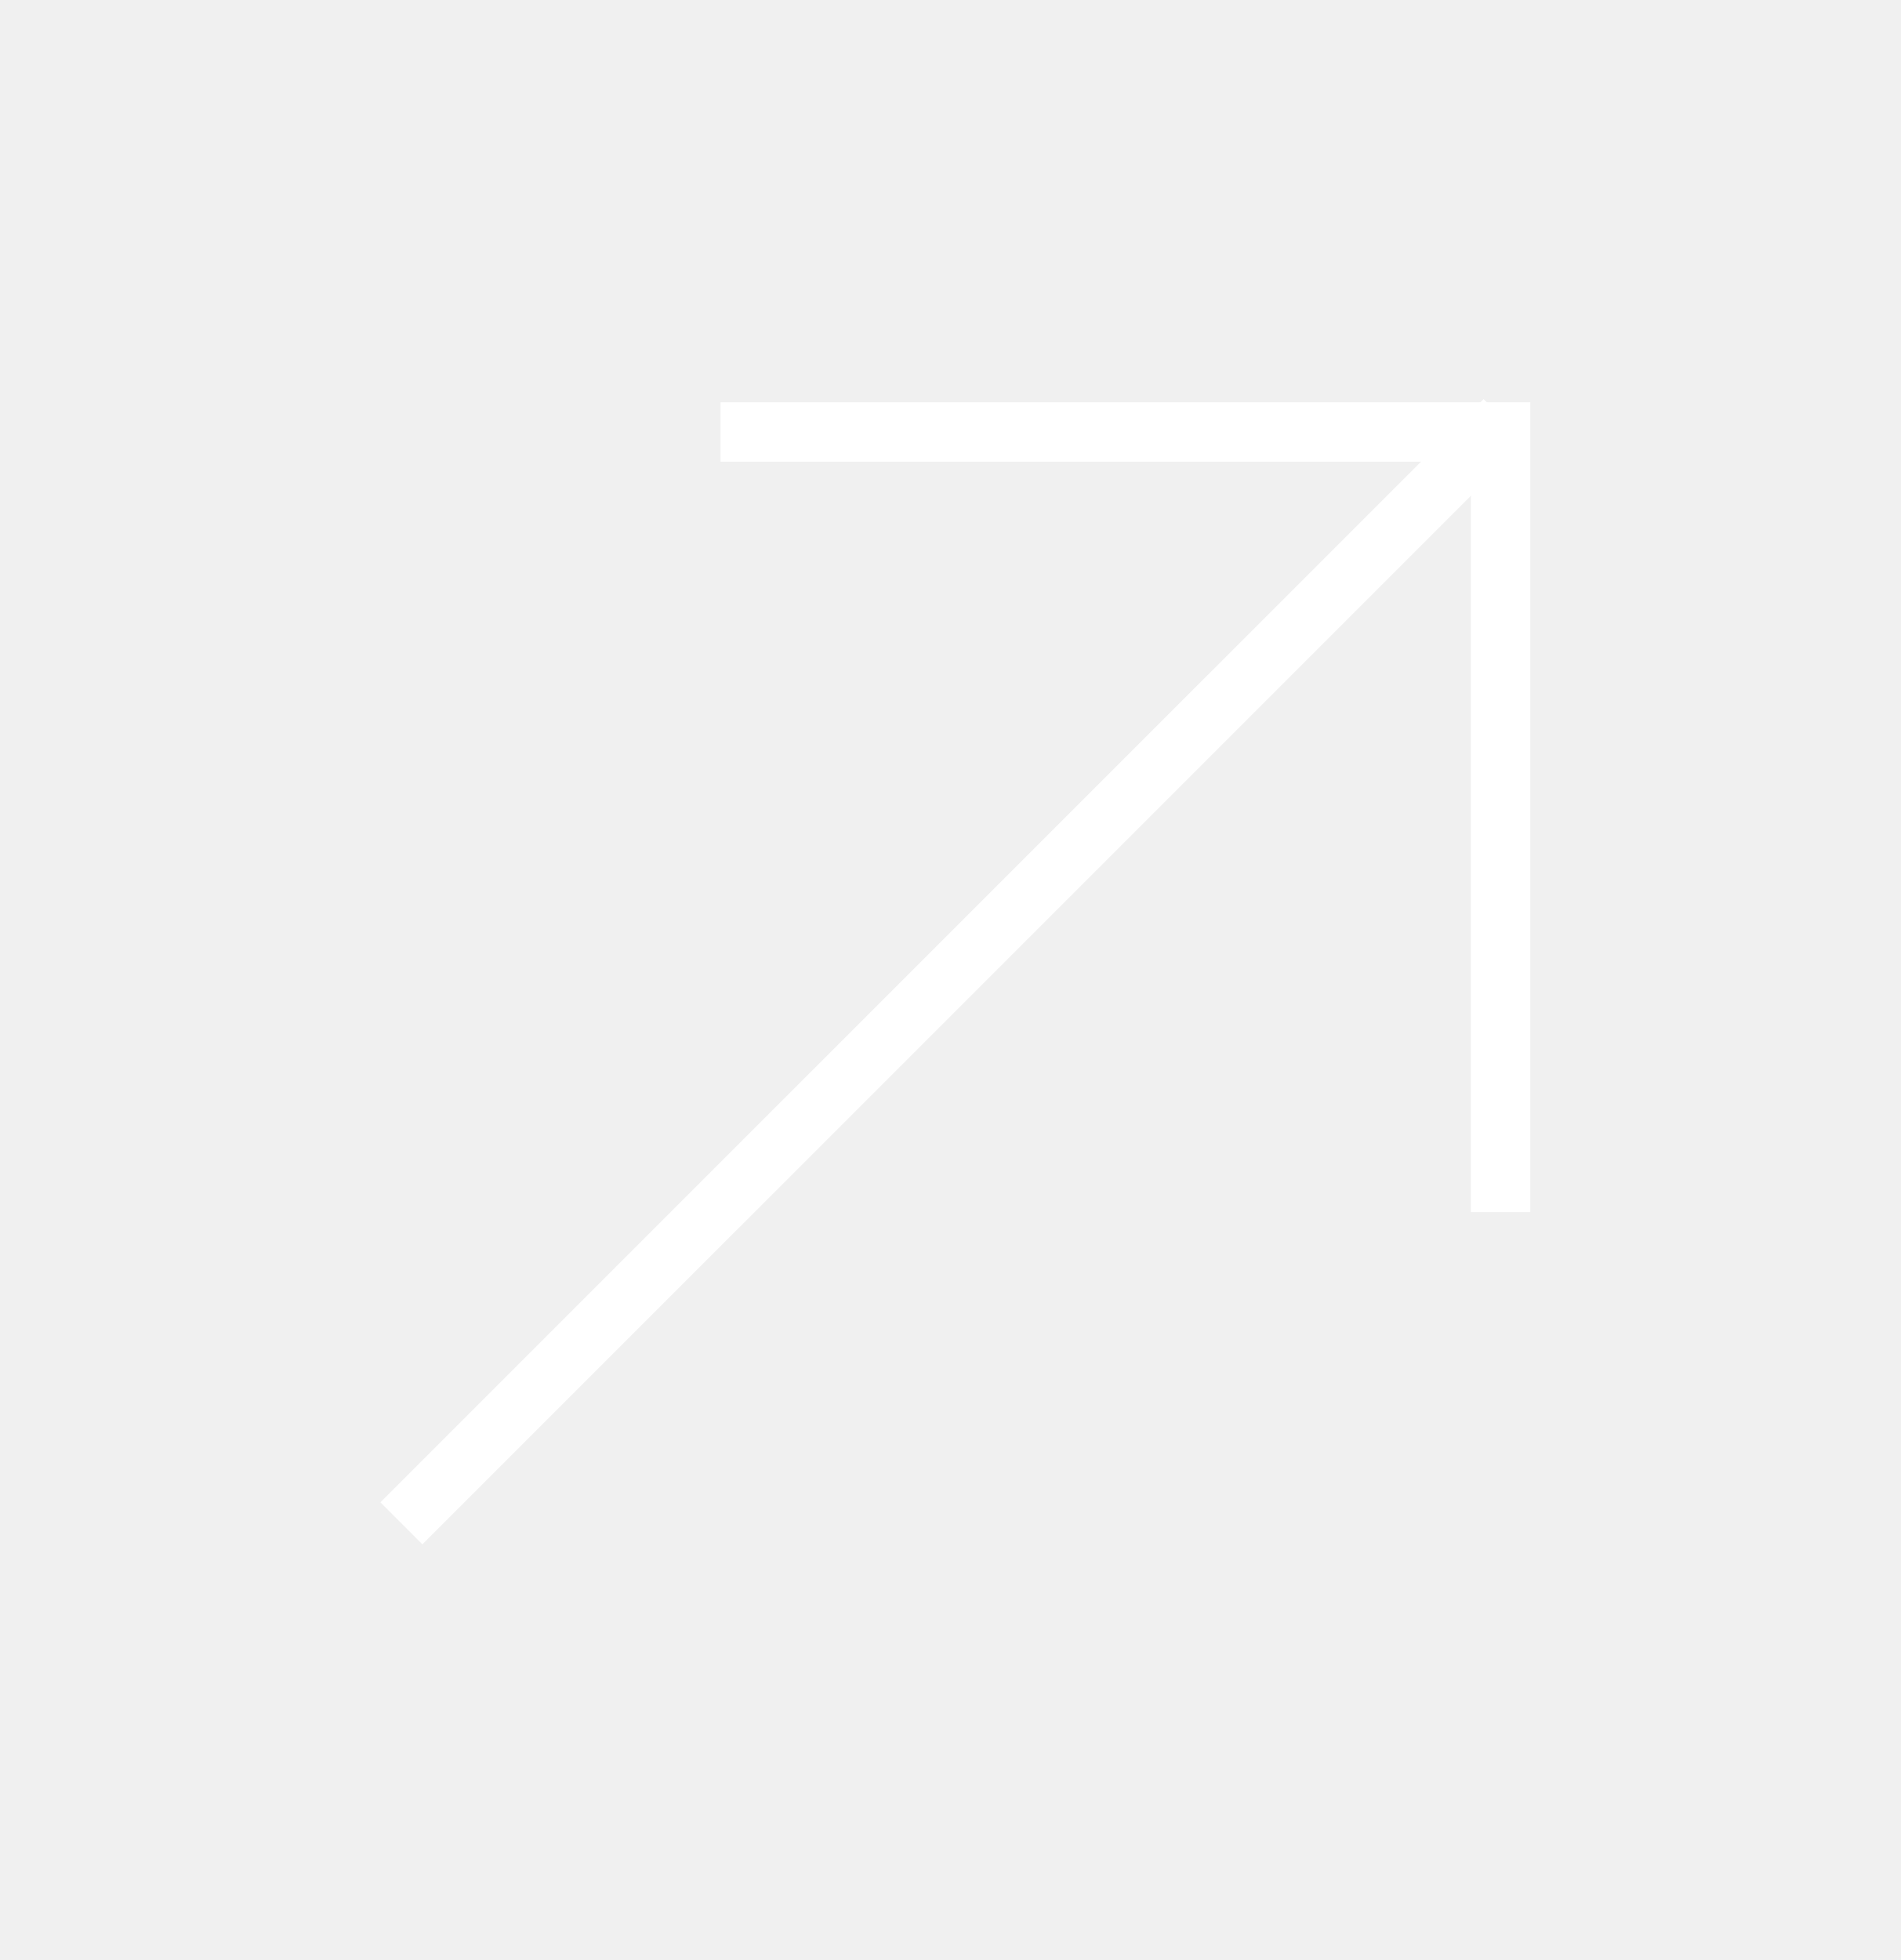
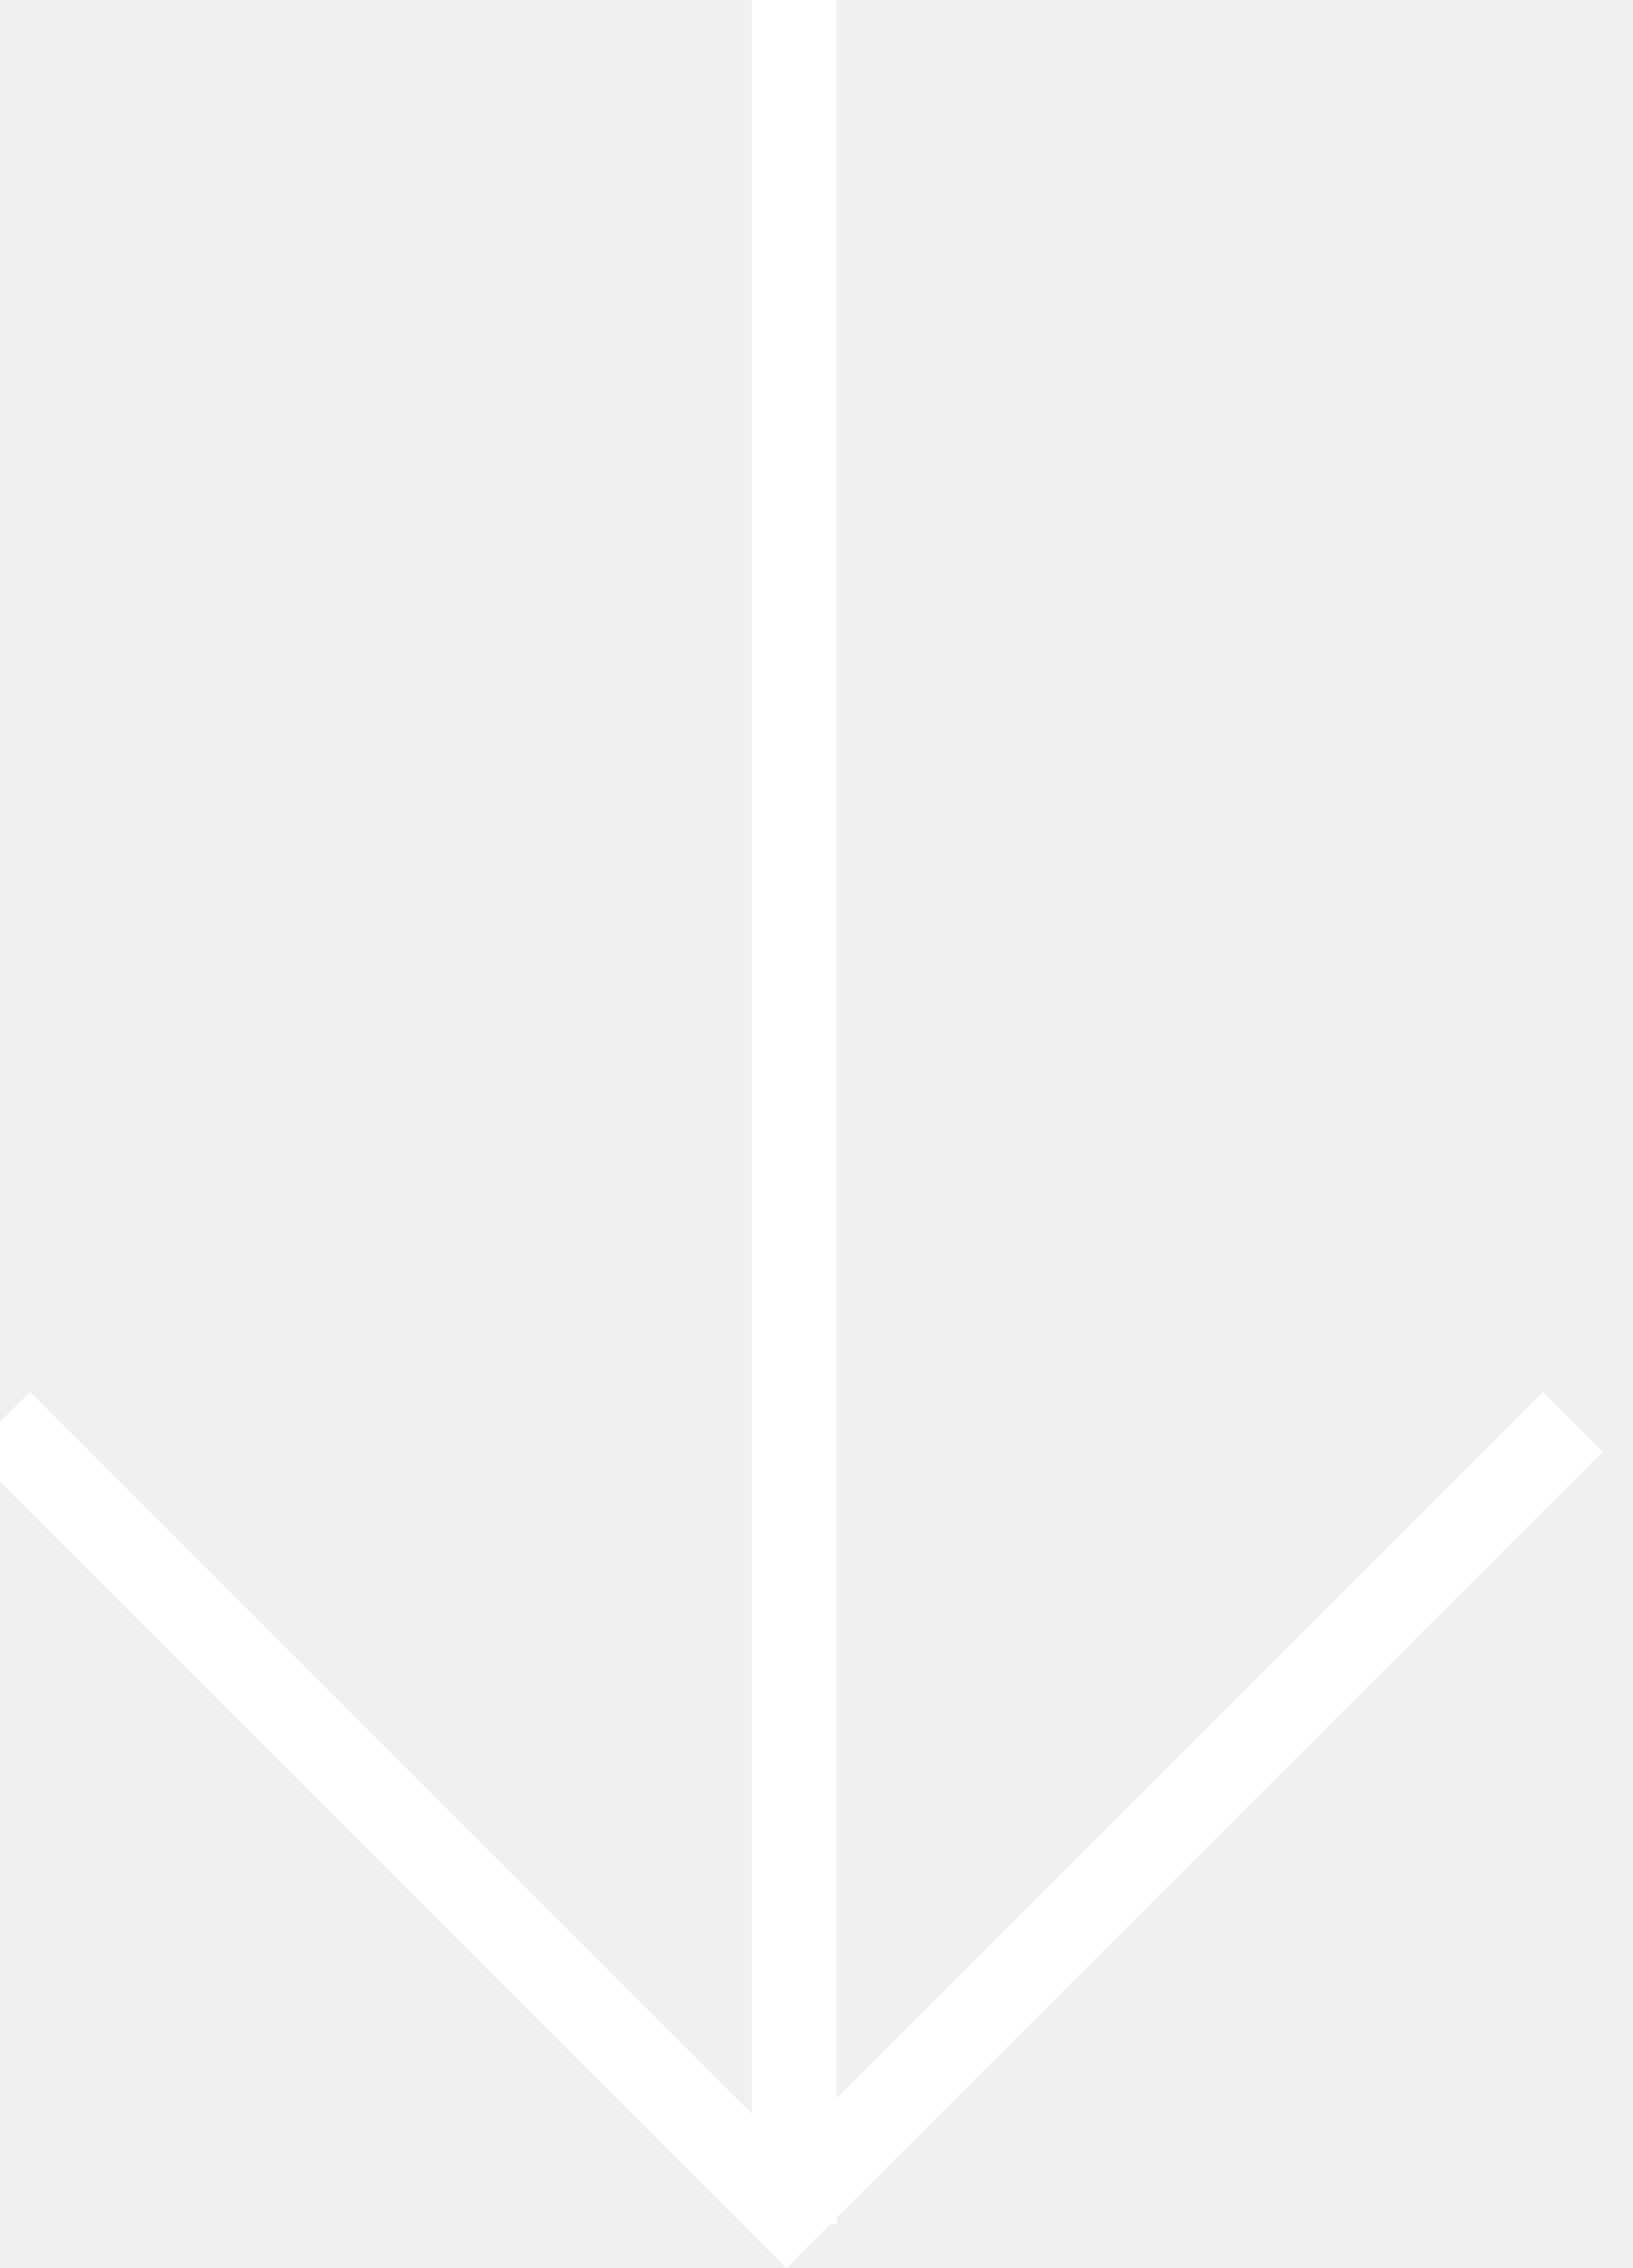
- <svg xmlns="http://www.w3.org/2000/svg" width="32" height="33" viewBox="0 0 32 33" fill="none">
-   <path d="M6.759 25.648L25.335 7.073" stroke="white" />
-   <path d="M12.133 7.273H25.268V20.408" stroke="white" />
+ <svg xmlns="http://www.w3.org/2000/svg" viewBox="0 0 19.282 26.788">
+   <path d="M9.382 0v26.27" fill="none" stroke="#FFFFFF" stroke-width="1" />
+   <path d="M13.135 13.135H0V0" transform="translate(0 16.793) rotate(-45)" fill="none" stroke="#FFFFFF" stroke-width="1" />
</svg>
